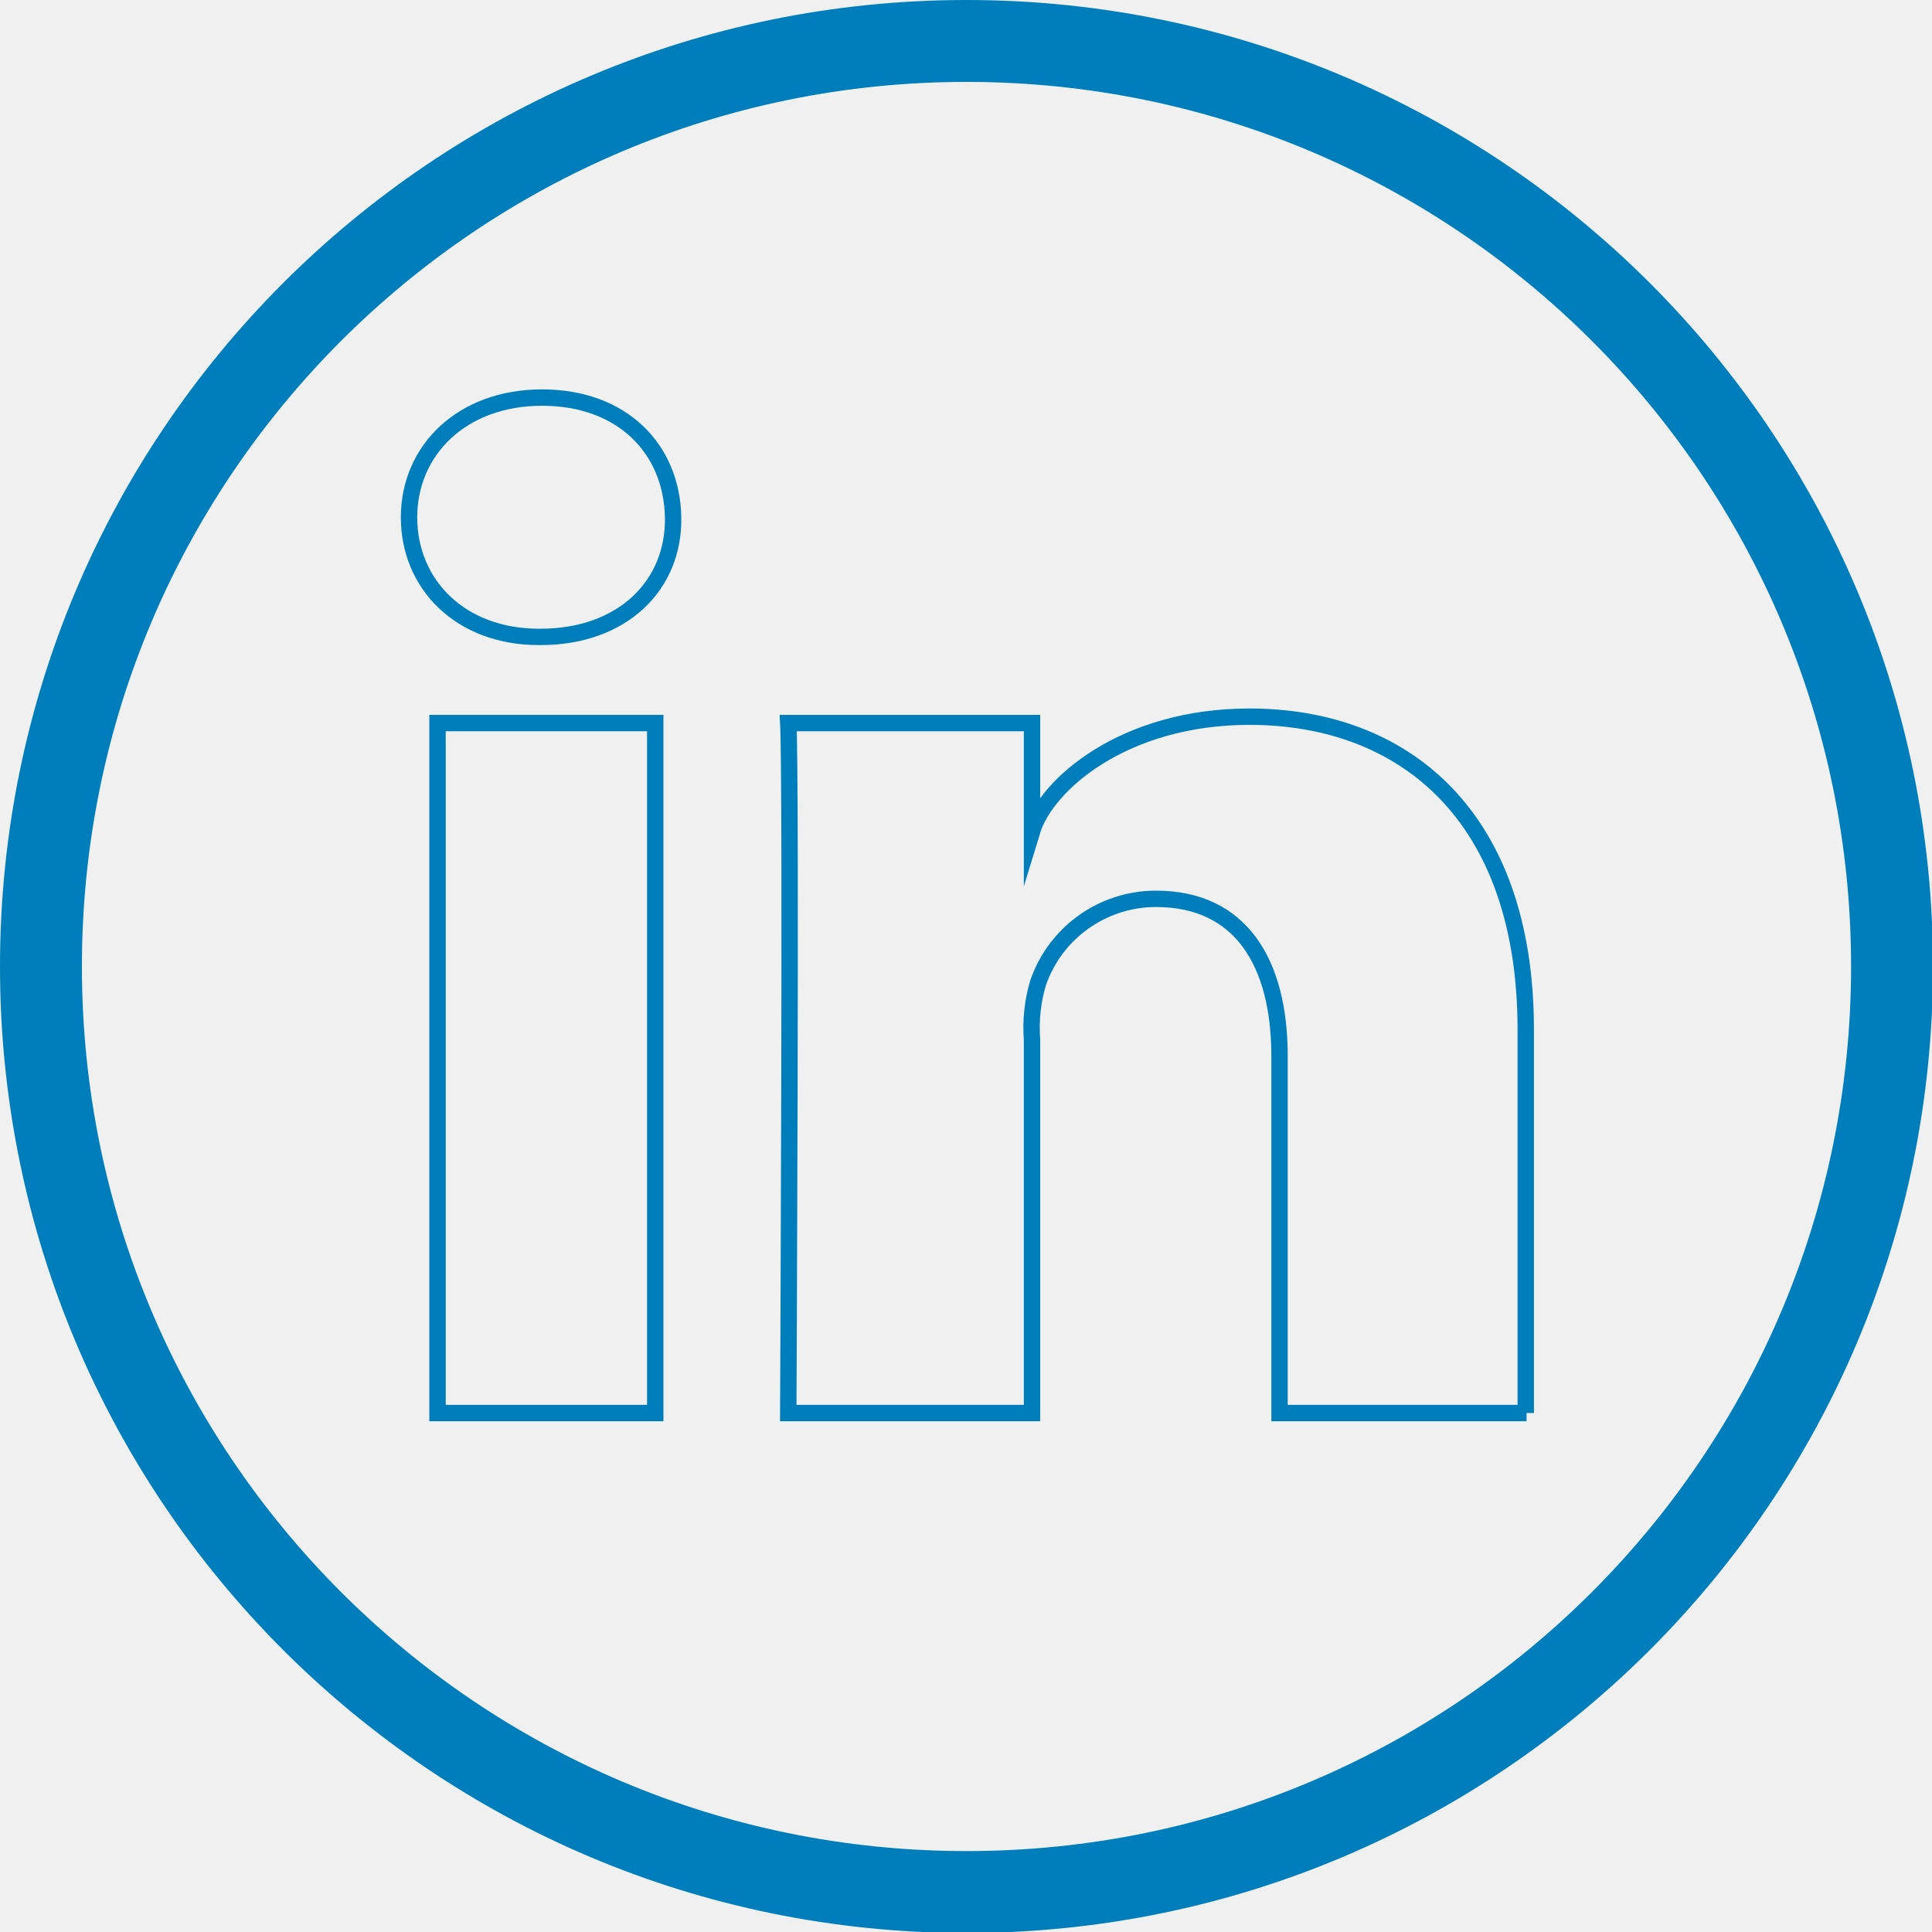
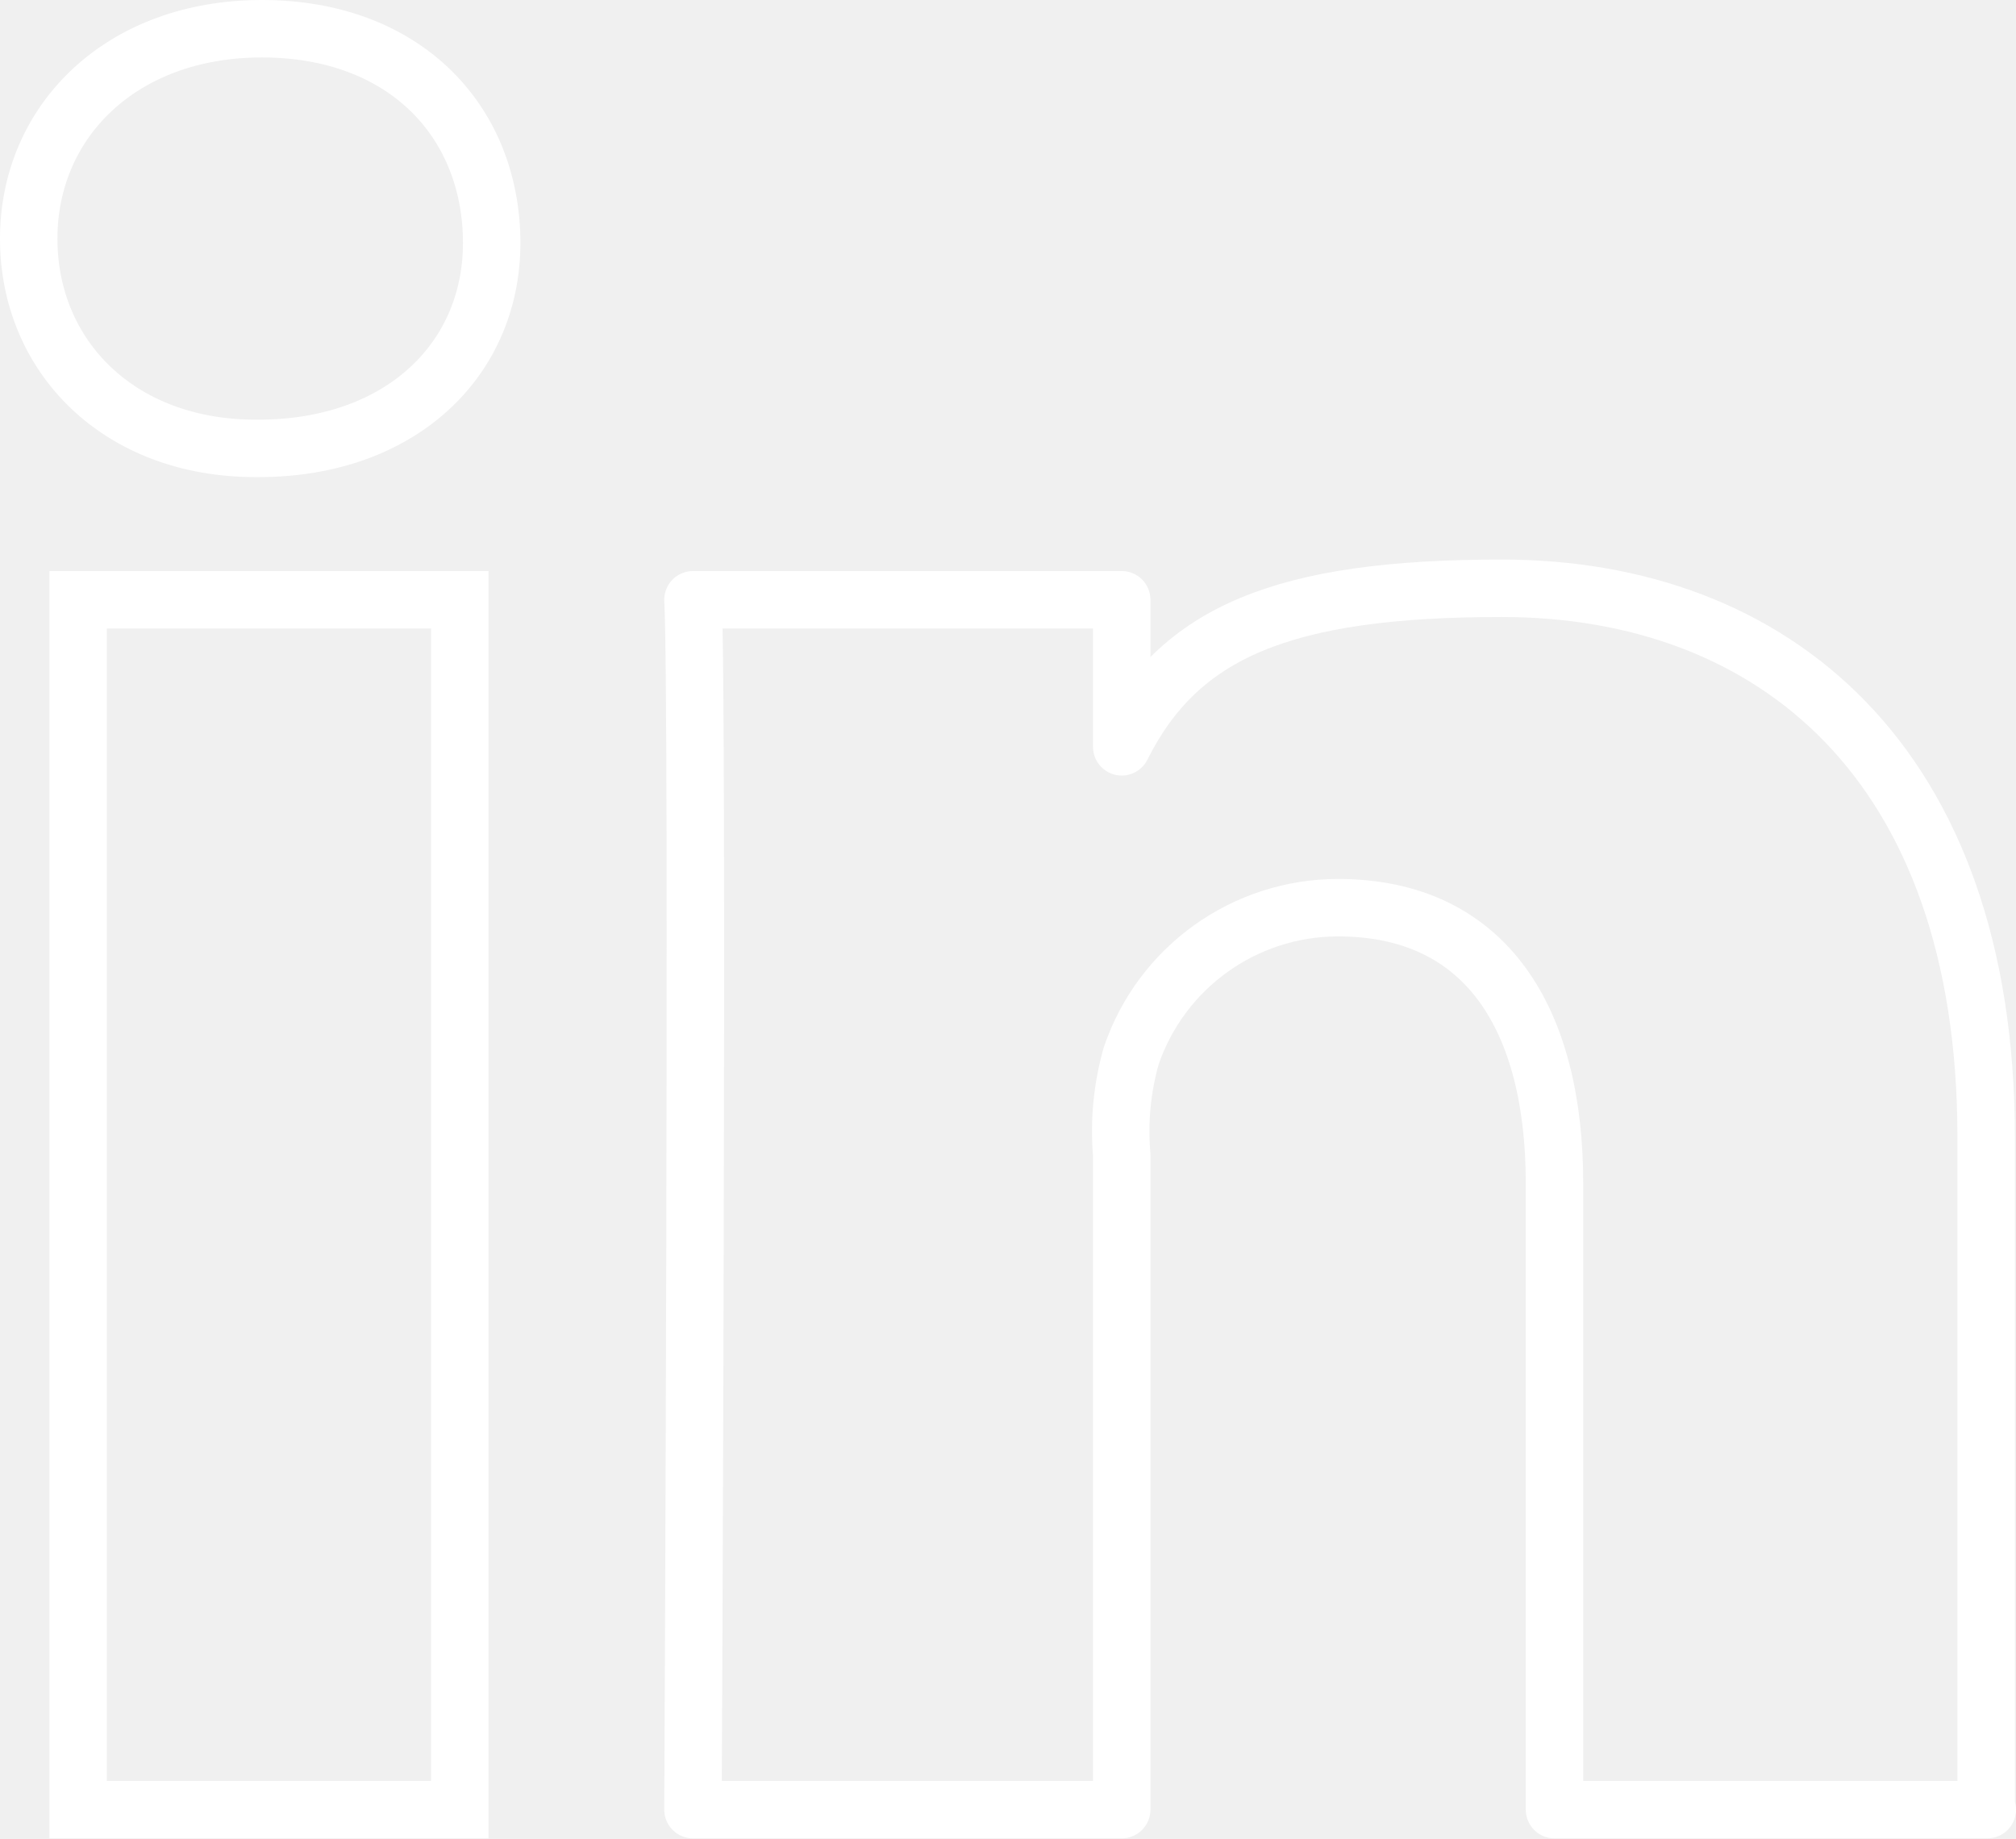
- <svg xmlns="http://www.w3.org/2000/svg" viewBox="0 0 117.94 117.94">
+ <svg xmlns="http://www.w3.org/2000/svg" viewBox="0 0 70.2 64">
  <defs>
-     <style>.cls-1{fill:#007ebb;}.cls-2{fill:none;stroke:#007ebb;stroke-miterlimit:10;}</style>
+     <style>.cls-1,.cls-2{fill:none;stroke:#fff;stroke-linecap:round;stroke-width:2px;}.cls-1{stroke-miterlimit:10;}.cls-2{stroke-linejoin:round;}</style>
  </defs>
  <g id="Layer_2" data-name="Layer 2">
    <g id="Layer_1-2" data-name="Layer 1">
-       <path class="cls-1" d="M59,5A54,54,0,1,1,5,59,54,54,0,0,1,59,5m0-5a59,59,0,1,0,59,59A59,59,0,0,0,59,0Z" />
      <g id="LinkedIn">
-         <rect class="cls-2" x="26.71" y="44.14" width="13.29" height="42.12" />
-         <path class="cls-2" d="M33,38.88h-.1c-4.81,0-7.93-3.22-7.93-7.3s3.21-7.31,8.12-7.31,7.92,3.14,8,7.3S38,38.88,33,38.88Z" />
-         <path class="cls-2" d="M93.19,86.26H78.11V64.47c0-5.7-2.36-9.6-7.54-9.6A7.61,7.61,0,0,0,63.37,60,9.6,9.6,0,0,0,63,63.47V86.26H48.12s.19-38.61,0-42.12H63v6.61c.88-2.89,5.65-7,13.27-7,9.45,0,16.87,6.06,16.87,19.1V86.26Z" />
+         <rect class="cls-1" x="2.72" y="20.88" width="13.29" height="42.12" />
+         <path class="cls-1" d="M9,15.61h-.1C4.12,15.61,1,12.39,1,8.31S4.21,1,9.12,1s7.92,3.14,8,7.3S14,15.61,9,15.61Z" />
+         <path class="cls-2" d="M69.2,63H54.13V41.2c0-5.7-2.36-9.6-7.54-9.6a7.61,7.61,0,0,0-7.2,5.16,9.6,9.6,0,0,0-.33,3.44V63H24.13s.19-38.61,0-42.12H39.06l0,5.12c2-4,5.62-5.52,13.23-5.52,9.45,0,16.87,6.06,16.87,19.1V63Z" />
      </g>
    </g>
  </g>
</svg>
